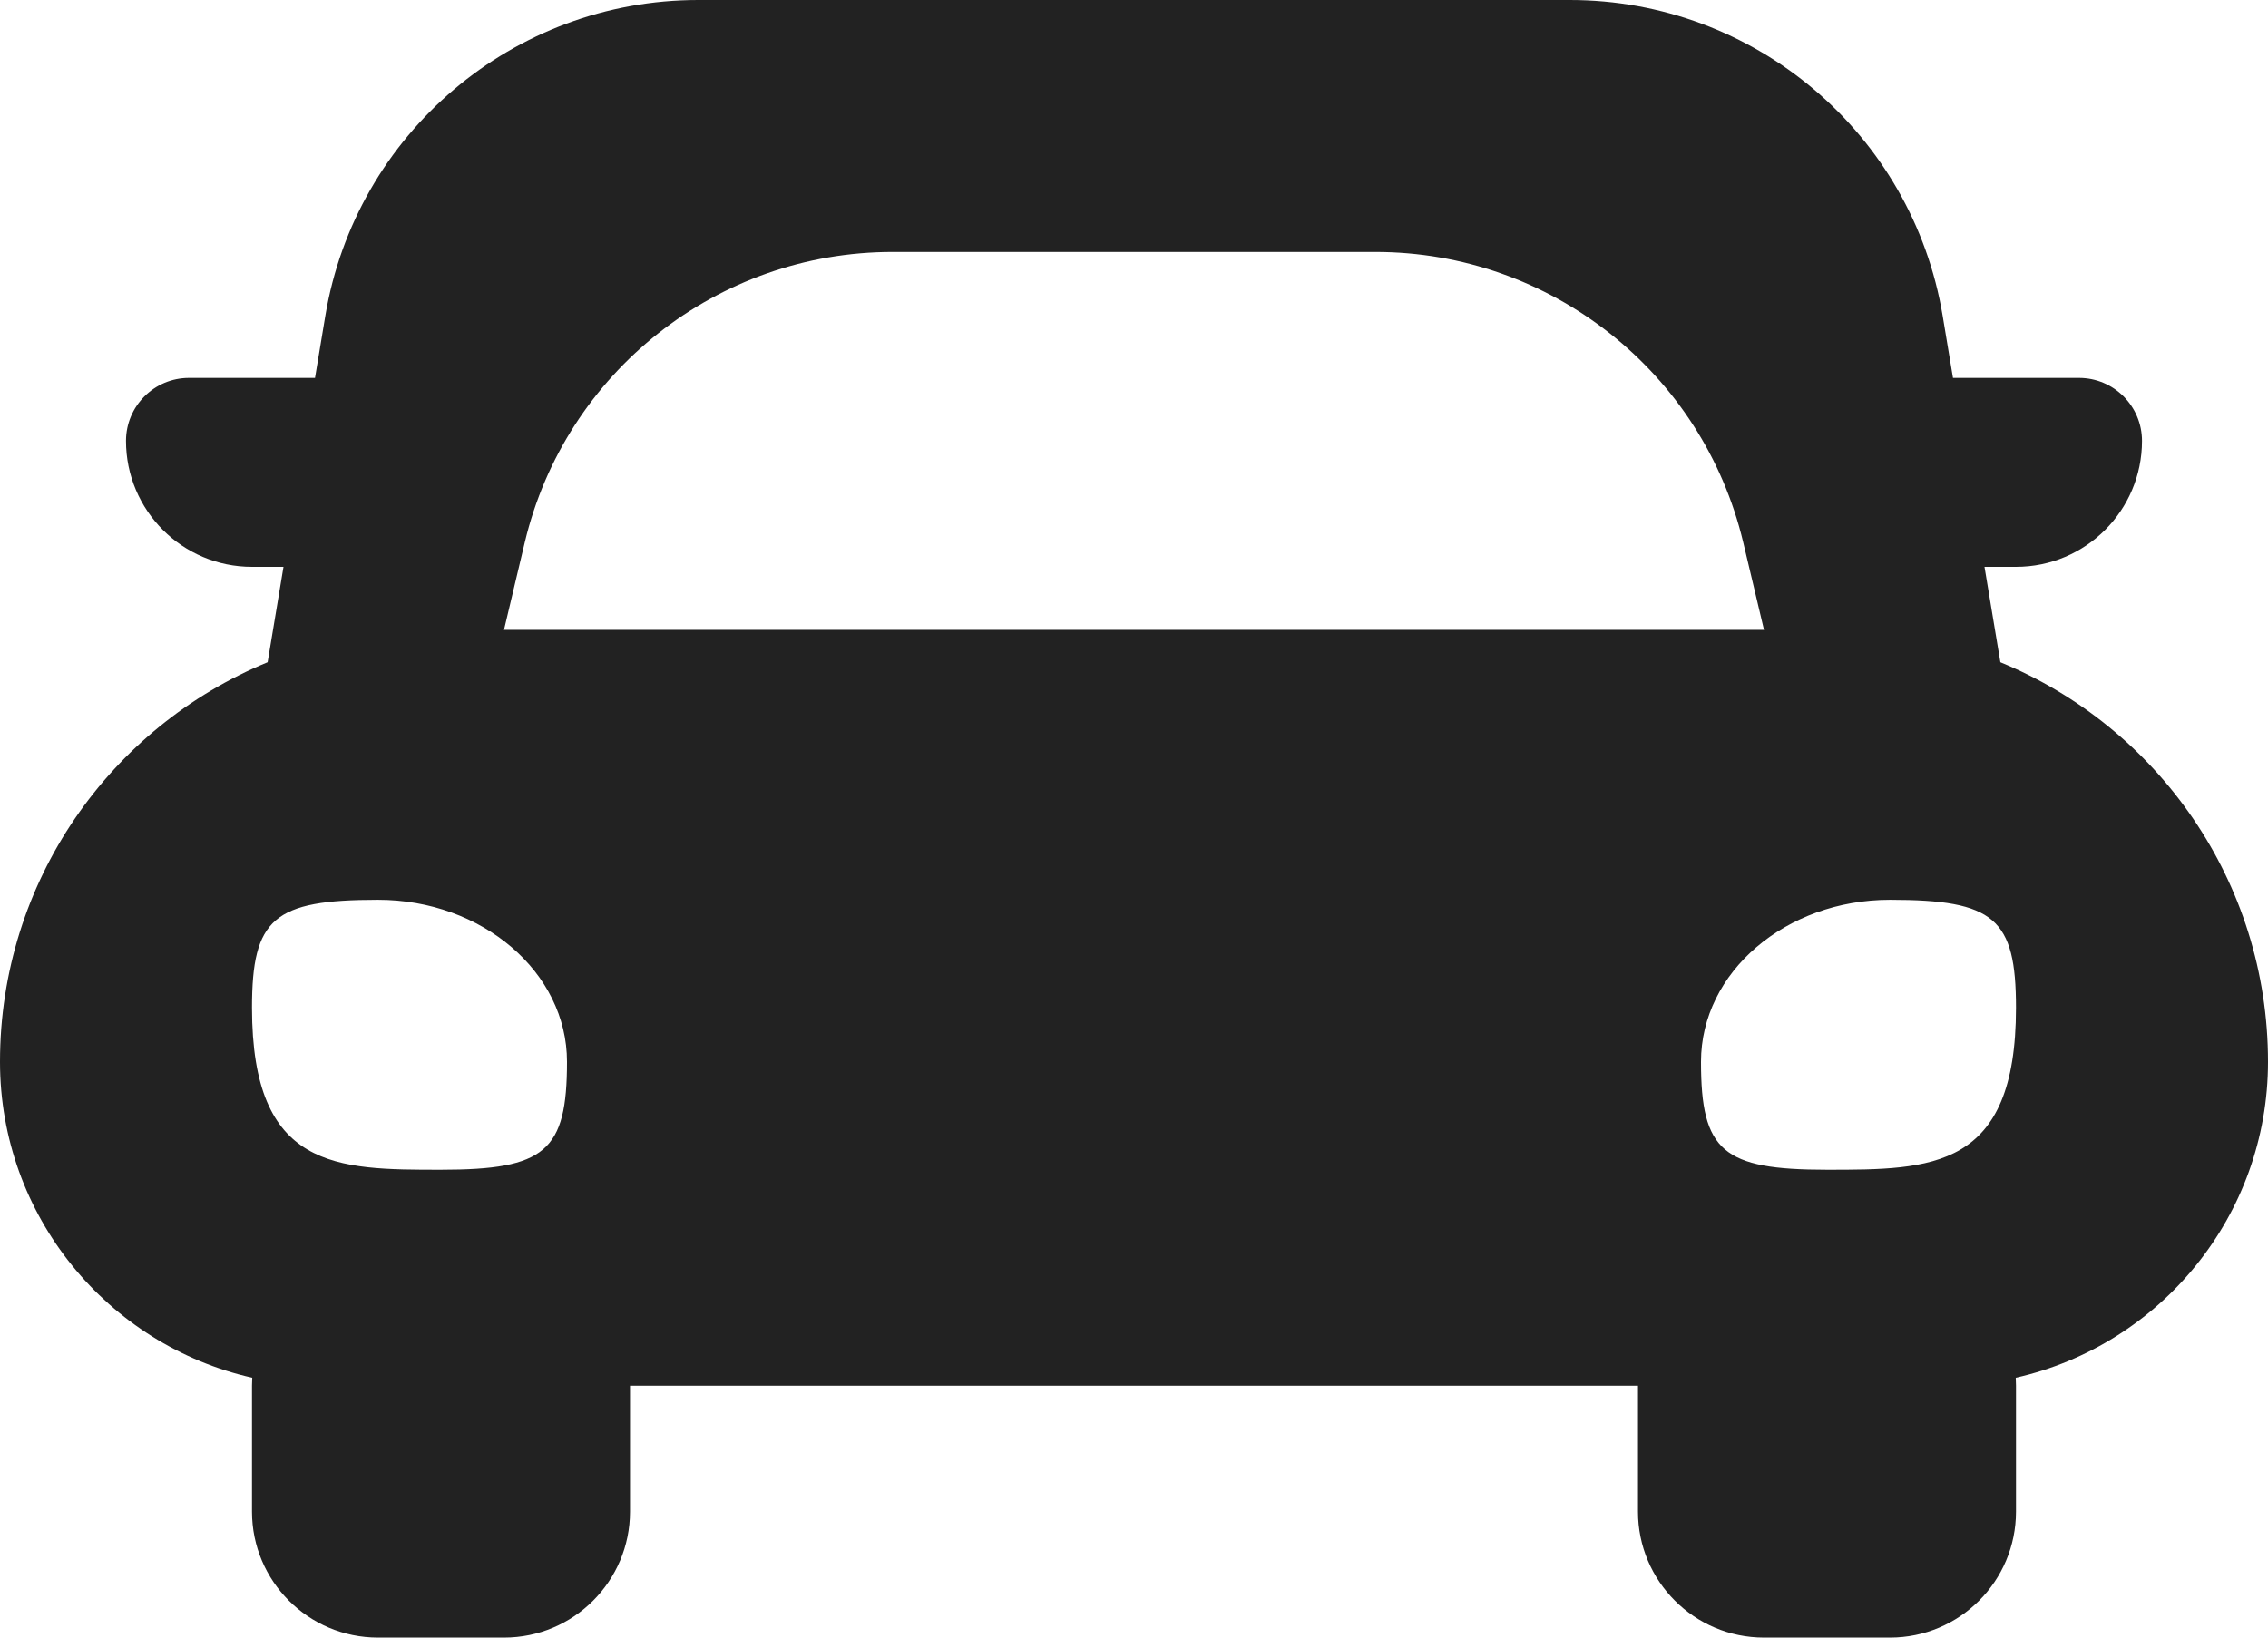
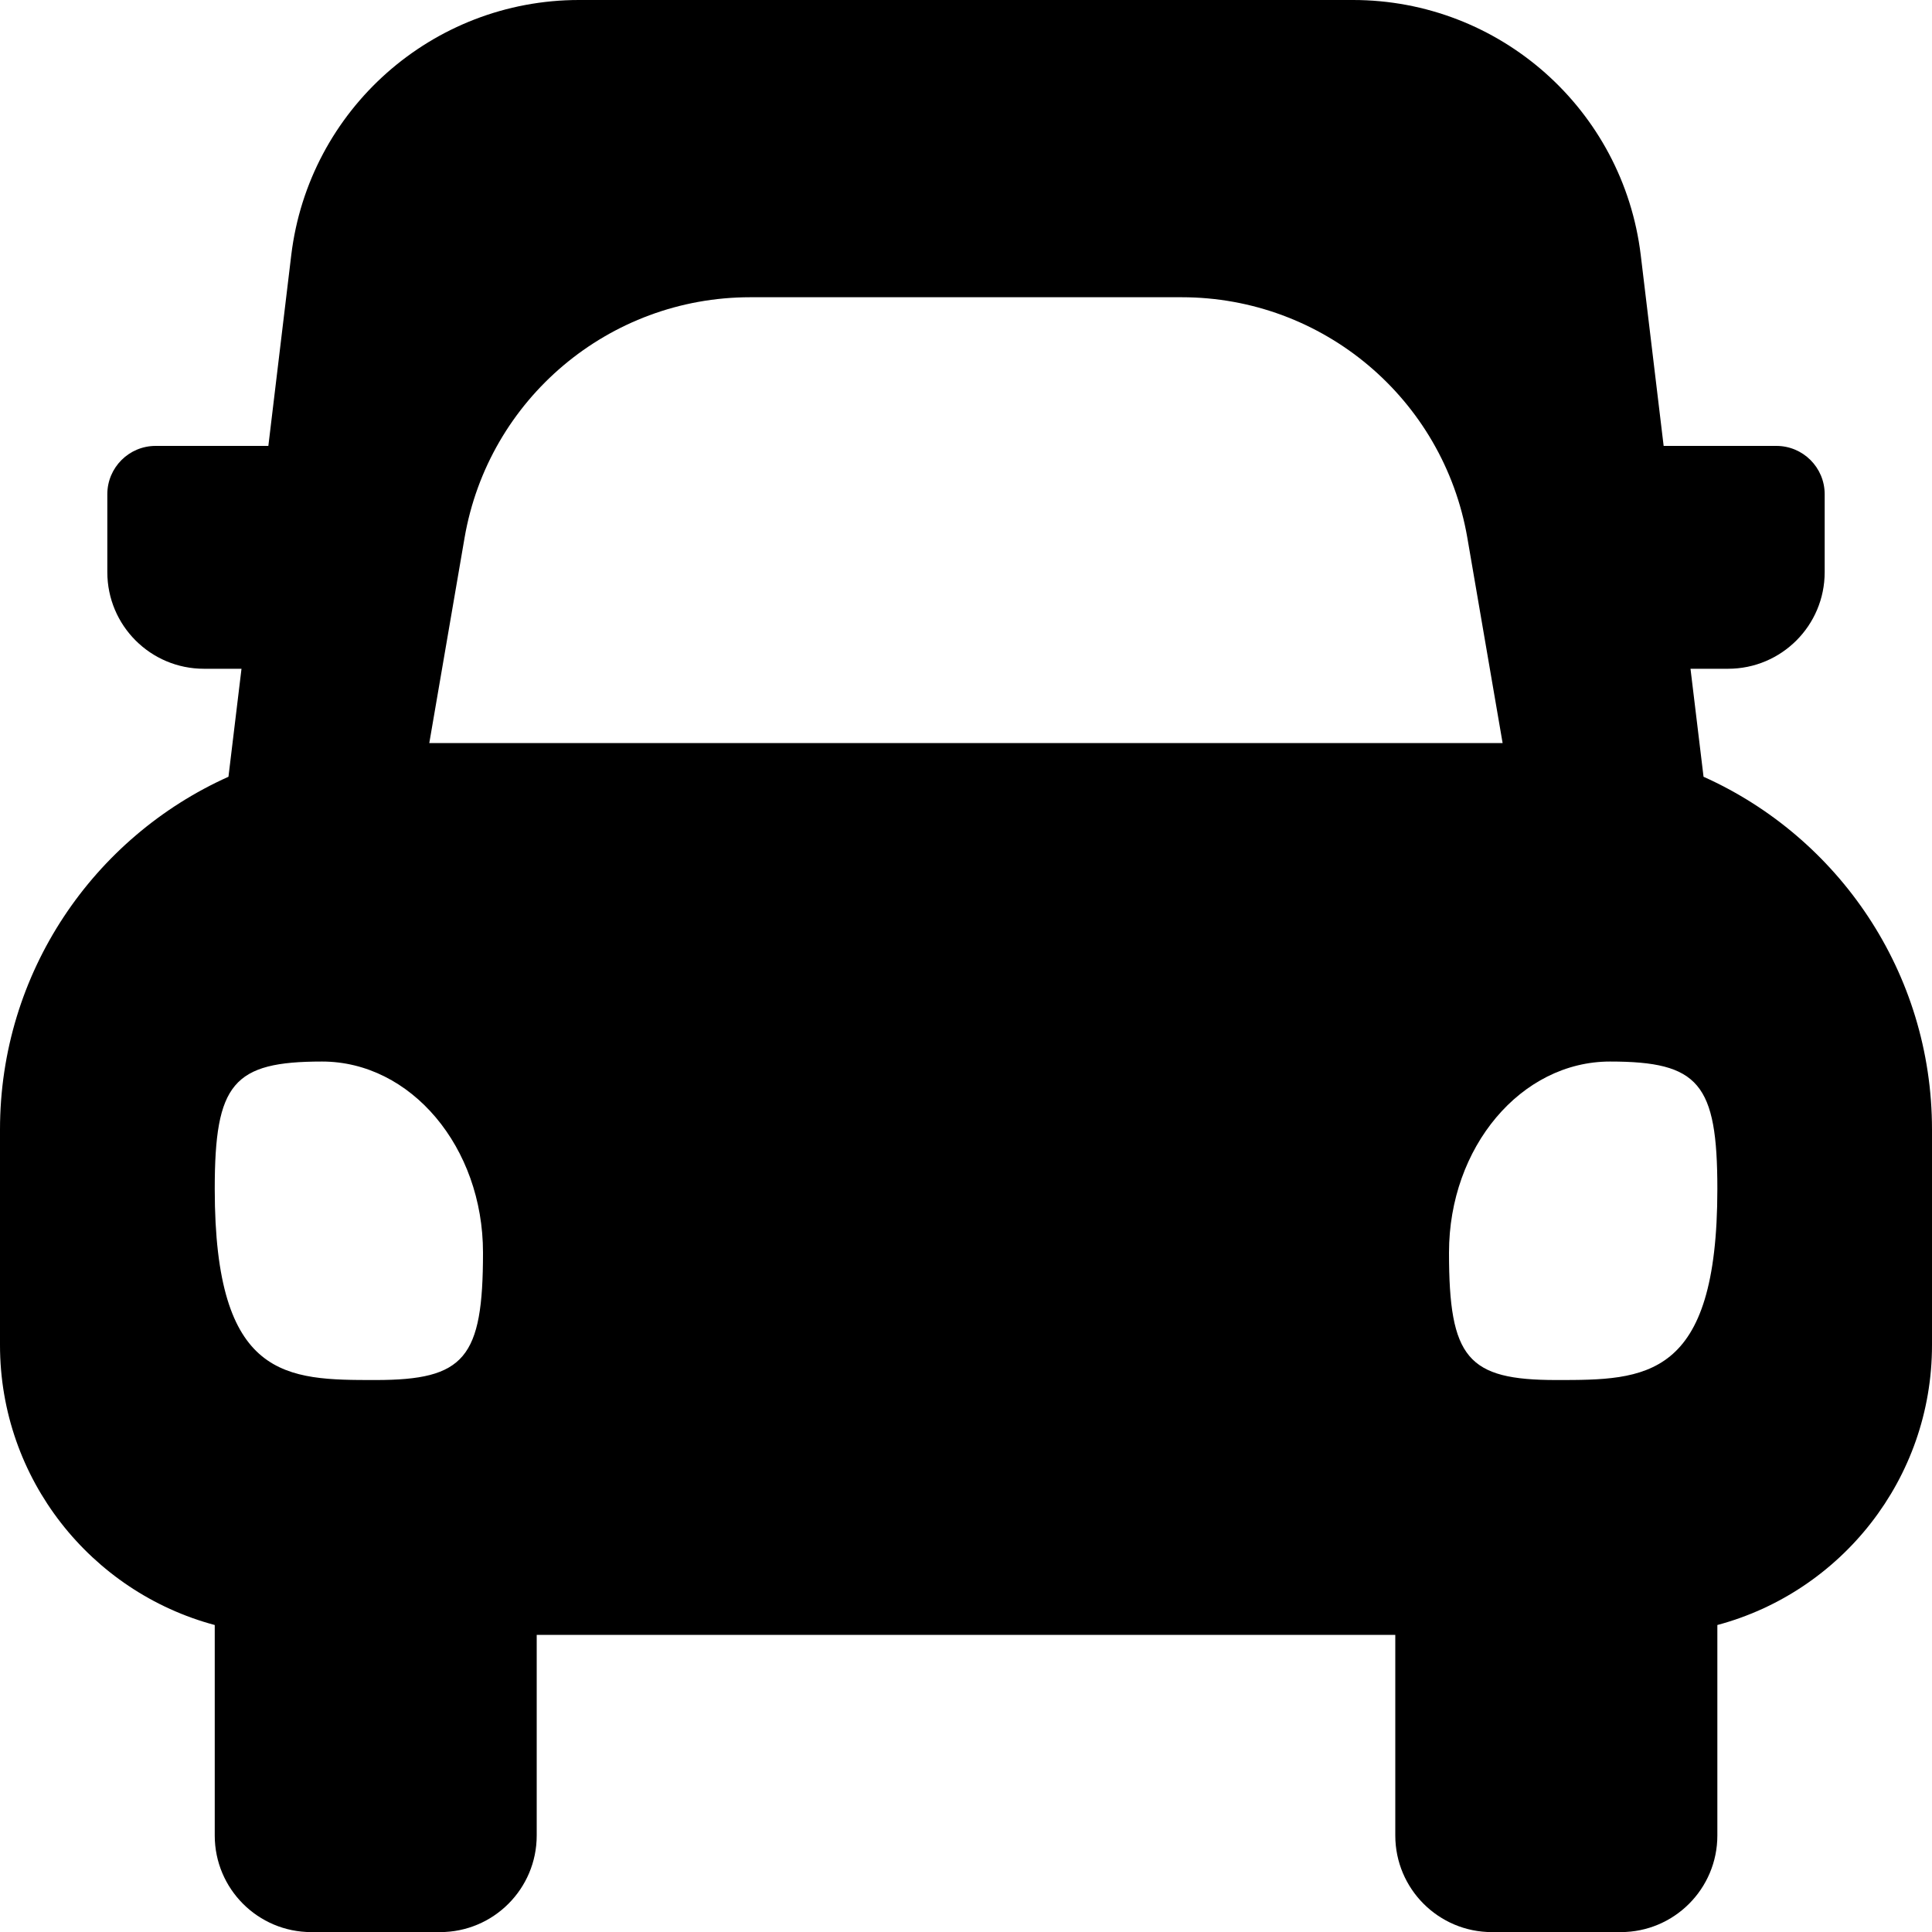
- <svg xmlns="http://www.w3.org/2000/svg" width="18" height="13" viewBox="0 0 18 13" fill="none">
-   <path fill-rule="evenodd" clip-rule="evenodd" d="M2.582 2.507C2.823 1.06 4.075 0 5.541 0H12.459C13.925 0 15.177 1.06 15.418 2.507L15.5 3H16.5C16.776 3 17 3.224 17 3.5C17 4.052 16.552 4.5 16 4.5H15.75L15.876 5.257C17.123 5.77 18 6.997 18 8.429C18 9.653 17.144 10.678 15.998 10.937C15.999 10.958 16 10.979 16 11V12C16 12.552 15.552 13 15 13H14C13.448 13 13 12.552 13 12V11H5V12C5 12.552 4.552 13 4 13H3C2.448 13 2 12.552 2 12V11C2 10.979 2.001 10.958 2.002 10.937C0.856 10.678 0 9.653 0 8.429C0 6.997 0.877 5.77 2.124 5.257L2.25 4.5H2C1.448 4.5 1 4.052 1 3.5C1 3.224 1.224 3 1.5 3H2.5L2.582 2.507ZM4 5H14L13.835 4.305C13.513 2.954 12.305 2 10.916 2H7.084C5.695 2 4.487 2.954 4.165 4.305L4 5ZM14.5 9.286C15.328 9.286 16 9.286 16 8C16 7.29 15.828 7.143 15 7.143C14.172 7.143 13.5 7.718 13.5 8.429C13.5 9.139 13.672 9.286 14.5 9.286ZM4.5 8.429C4.5 9.139 4.328 9.286 3.5 9.286C2.672 9.286 2 9.286 2 8C2 7.29 2.172 7.143 3 7.143C3.828 7.143 4.5 7.718 4.5 8.429Z" fill="#222222" />
+ <svg xmlns="http://www.w3.org/2000/svg" width="20" height="20" viewBox="0 0 20 20">
+   <path fill-rule="evenodd" clip-rule="evenodd" d="M3.015 2.641C3.197 1.134 4.476 0 5.994 0H14.006C15.524 0 16.803 1.134 16.985 2.641L17.222 4.616H18.389C18.665 4.616 18.889 4.84 18.889 5.116V5.923C18.889 6.476 18.441 6.923 17.889 6.923H17.5L17.635 8.041C19.029 8.666 20 10.066 20 11.693V13.924C20 15.312 19.058 16.48 17.778 16.822V19.001C17.778 19.553 17.33 20.001 16.778 20.001H15.444C14.892 20.001 14.444 19.553 14.444 19.001V16.924H5.556V19.001C5.556 19.553 5.108 20.001 4.556 20.001H3.223C2.67 20.001 2.223 19.553 2.223 19.001V16.822C0.943 16.48 0 15.312 0 13.924V11.693C0 10.066 0.971 8.666 2.365 8.041L2.5 6.923H2.111C1.559 6.923 1.111 6.476 1.111 5.923V5.116C1.111 4.84 1.335 4.616 1.611 4.616H2.778L3.015 2.641ZM4.809 5.568C5.057 4.129 6.305 3.077 7.766 3.077H12.233C13.694 3.077 14.942 4.129 15.19 5.568L15.555 7.692H4.444L4.809 5.568ZM16.111 14.286C17.032 14.286 17.778 14.286 17.778 12.308C17.778 11.215 17.587 10.989 16.667 10.989C15.746 10.989 15 11.875 15 12.967C15 14.06 15.191 14.286 16.111 14.286ZM5 12.967C5 14.06 4.81 14.286 3.889 14.286C2.969 14.286 2.223 14.286 2.223 12.308C2.223 11.215 2.413 10.989 3.334 10.989C4.254 10.989 5 11.875 5 12.967Z" />
</svg>
